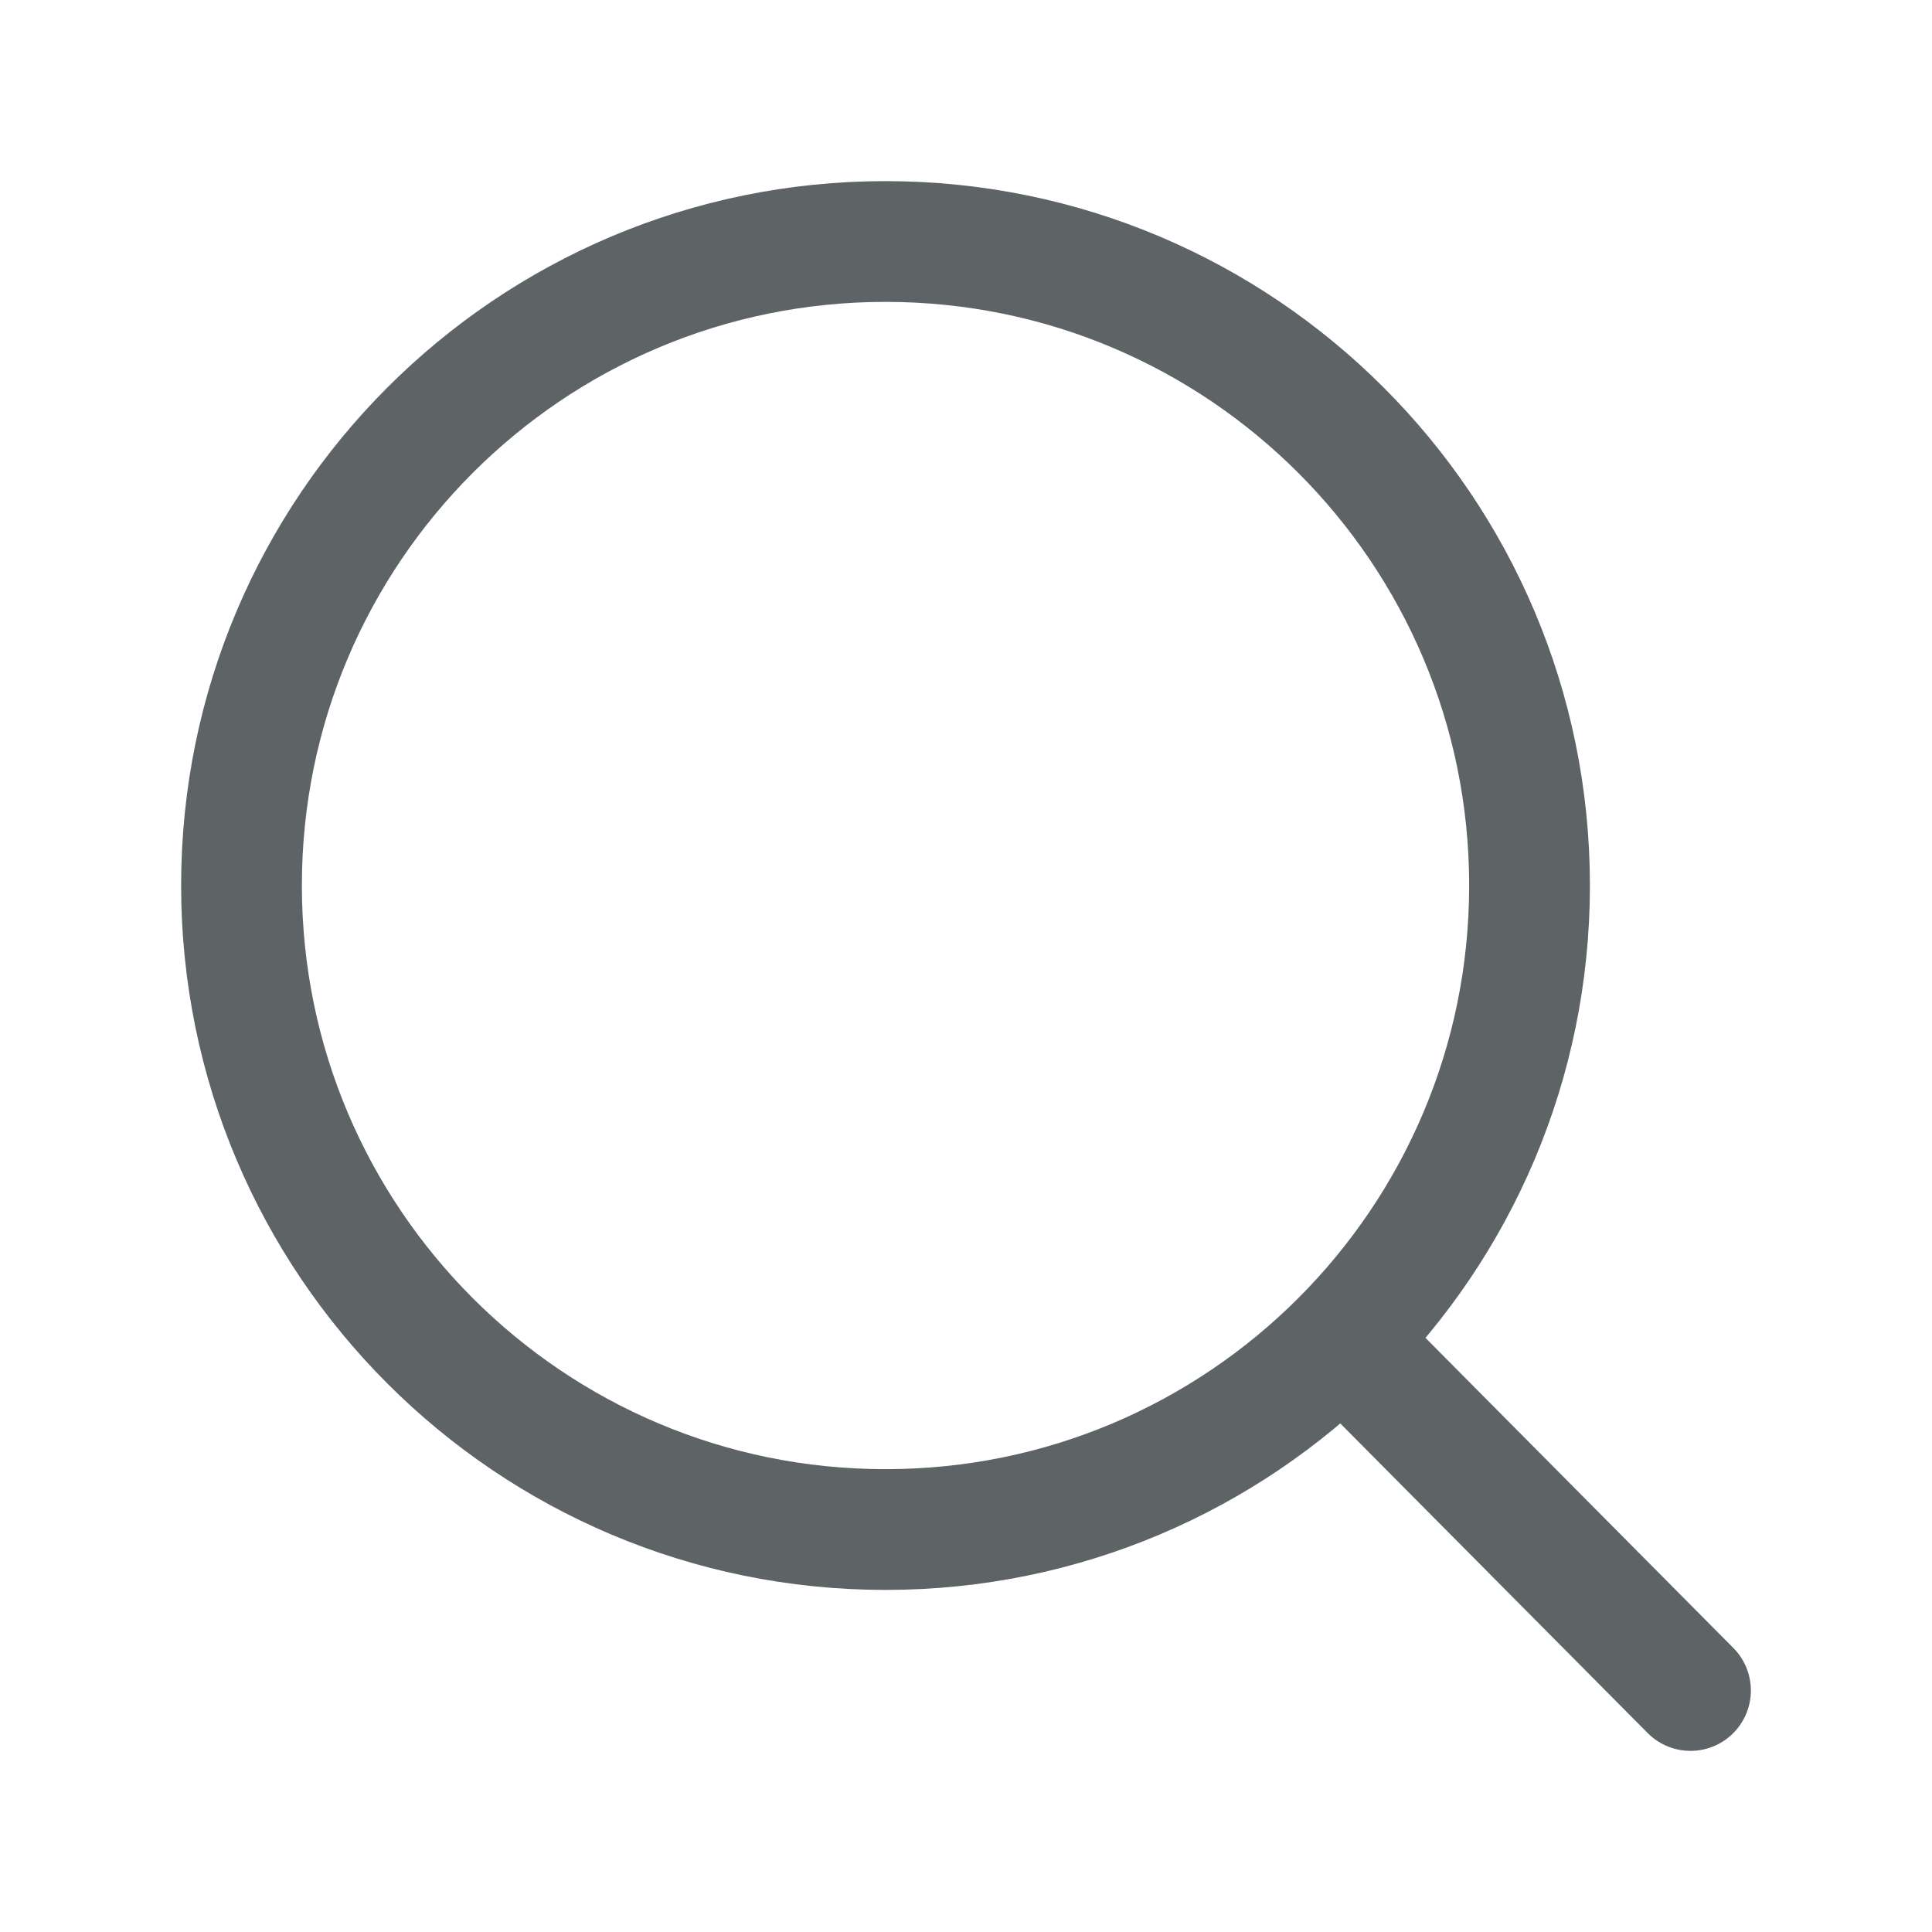
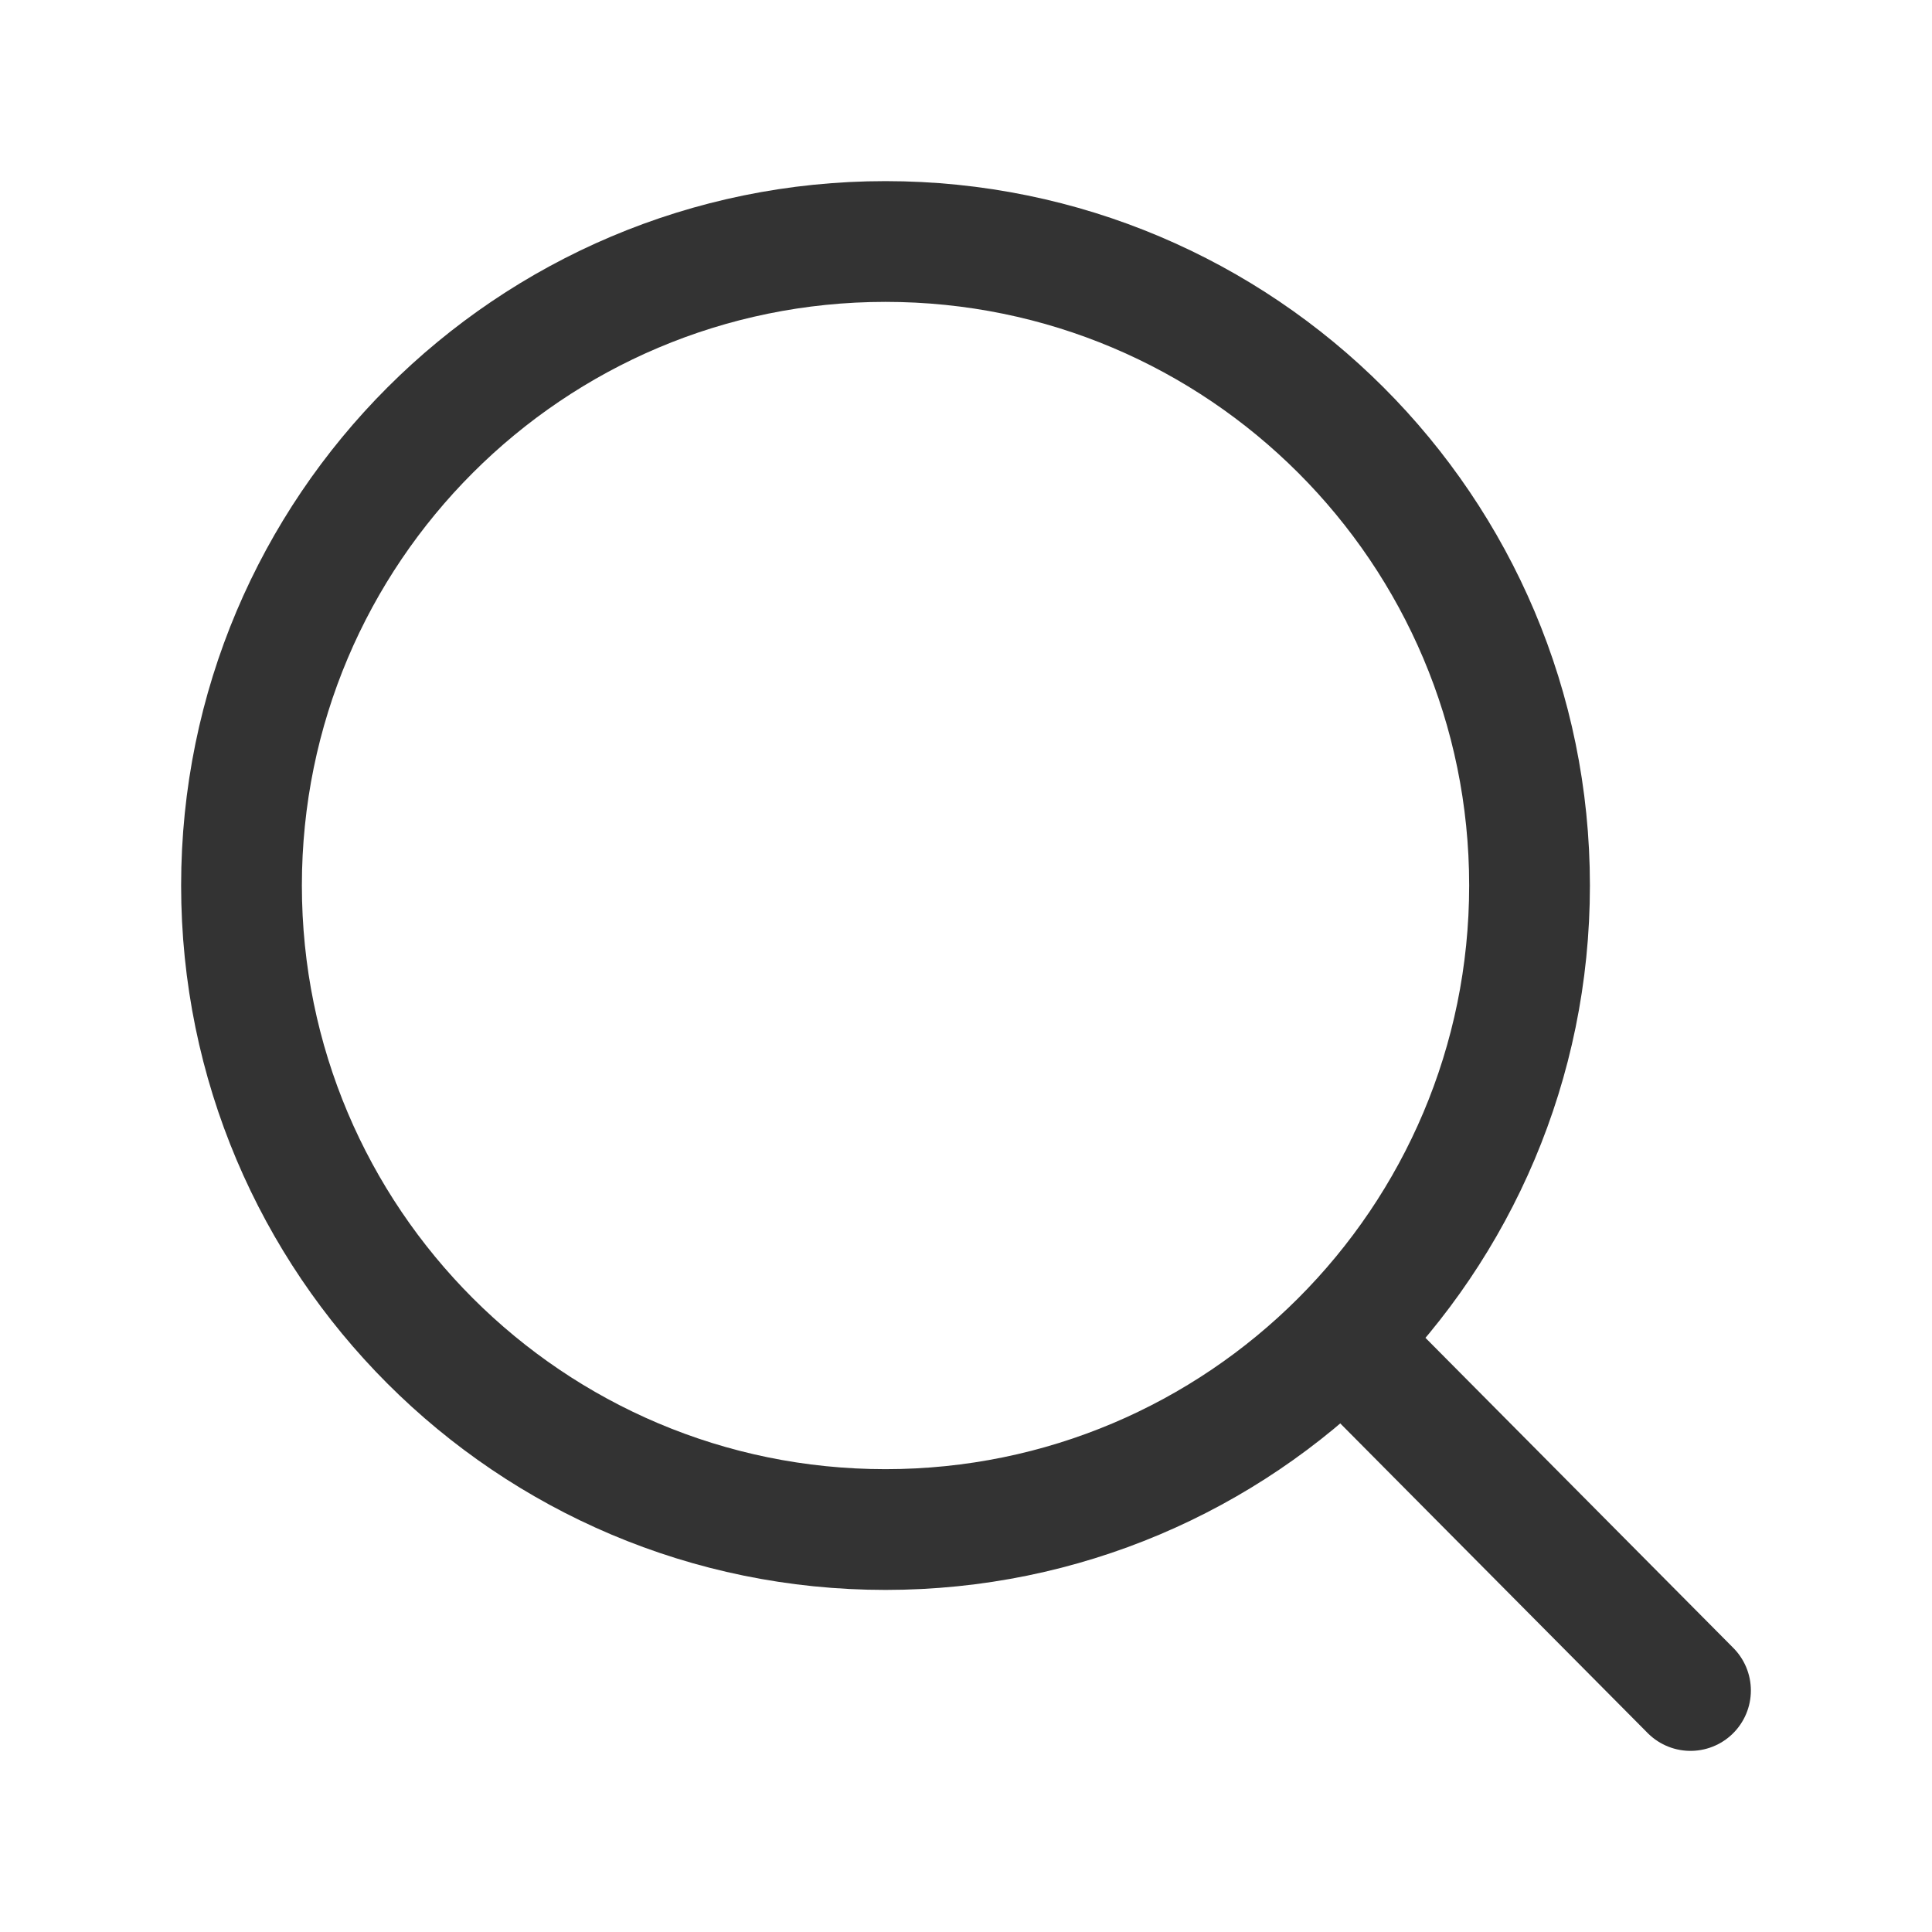
<svg xmlns="http://www.w3.org/2000/svg" width="16" height="16" viewBox="0 0 16 16" fill="none">
-   <path d="M11.115 11.094L14 14M12.667 7.333C12.667 10.279 10.279 12.667 7.333 12.667C4.388 12.667 2 10.279 2 7.333C2 4.388 4.388 2 7.333 2C10.279 2 12.667 4.388 12.667 7.333Z" stroke="#5E6366" stroke-linecap="round" stroke-linejoin="round" />
+   <path d="M11.115 11.094L14 14M12.667 7.333C12.667 10.279 10.279 12.667 7.333 12.667C4.388 12.667 2 10.279 2 7.333C2 4.388 4.388 2 7.333 2C10.279 2 12.667 4.388 12.667 7.333Z" stroke="#333333" stroke-linecap="round" stroke-linejoin="round" />
</svg>
